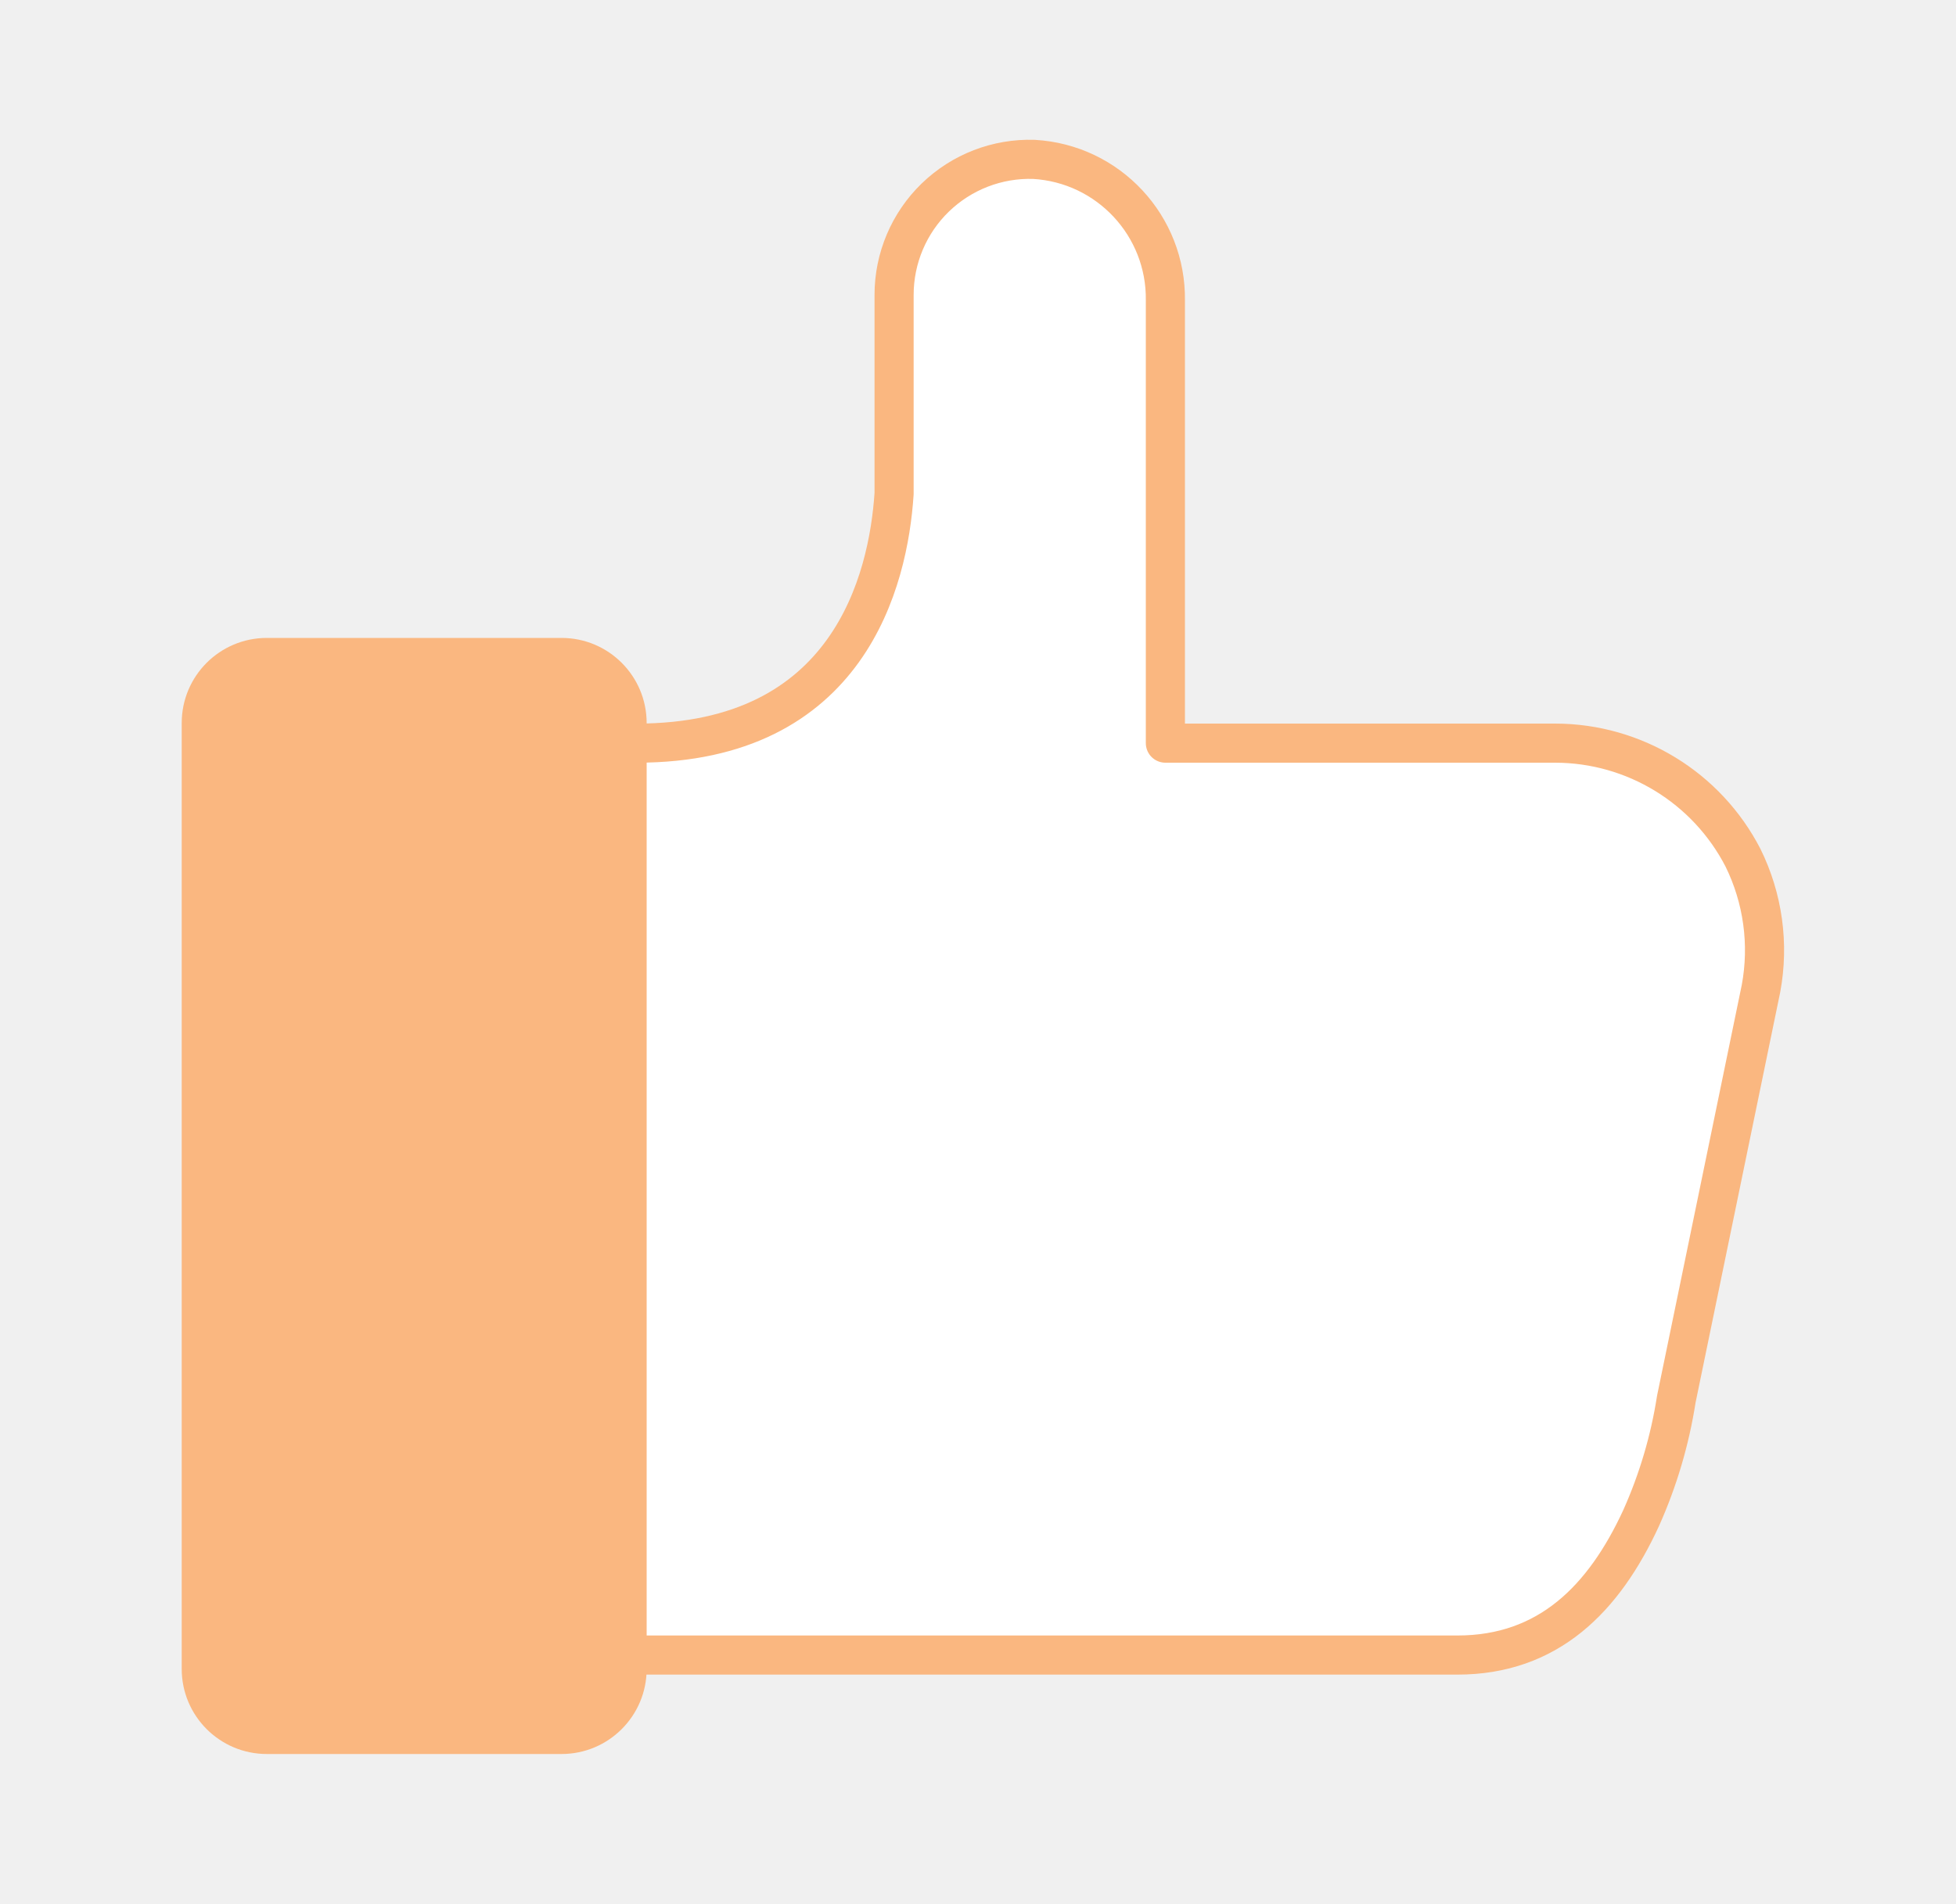
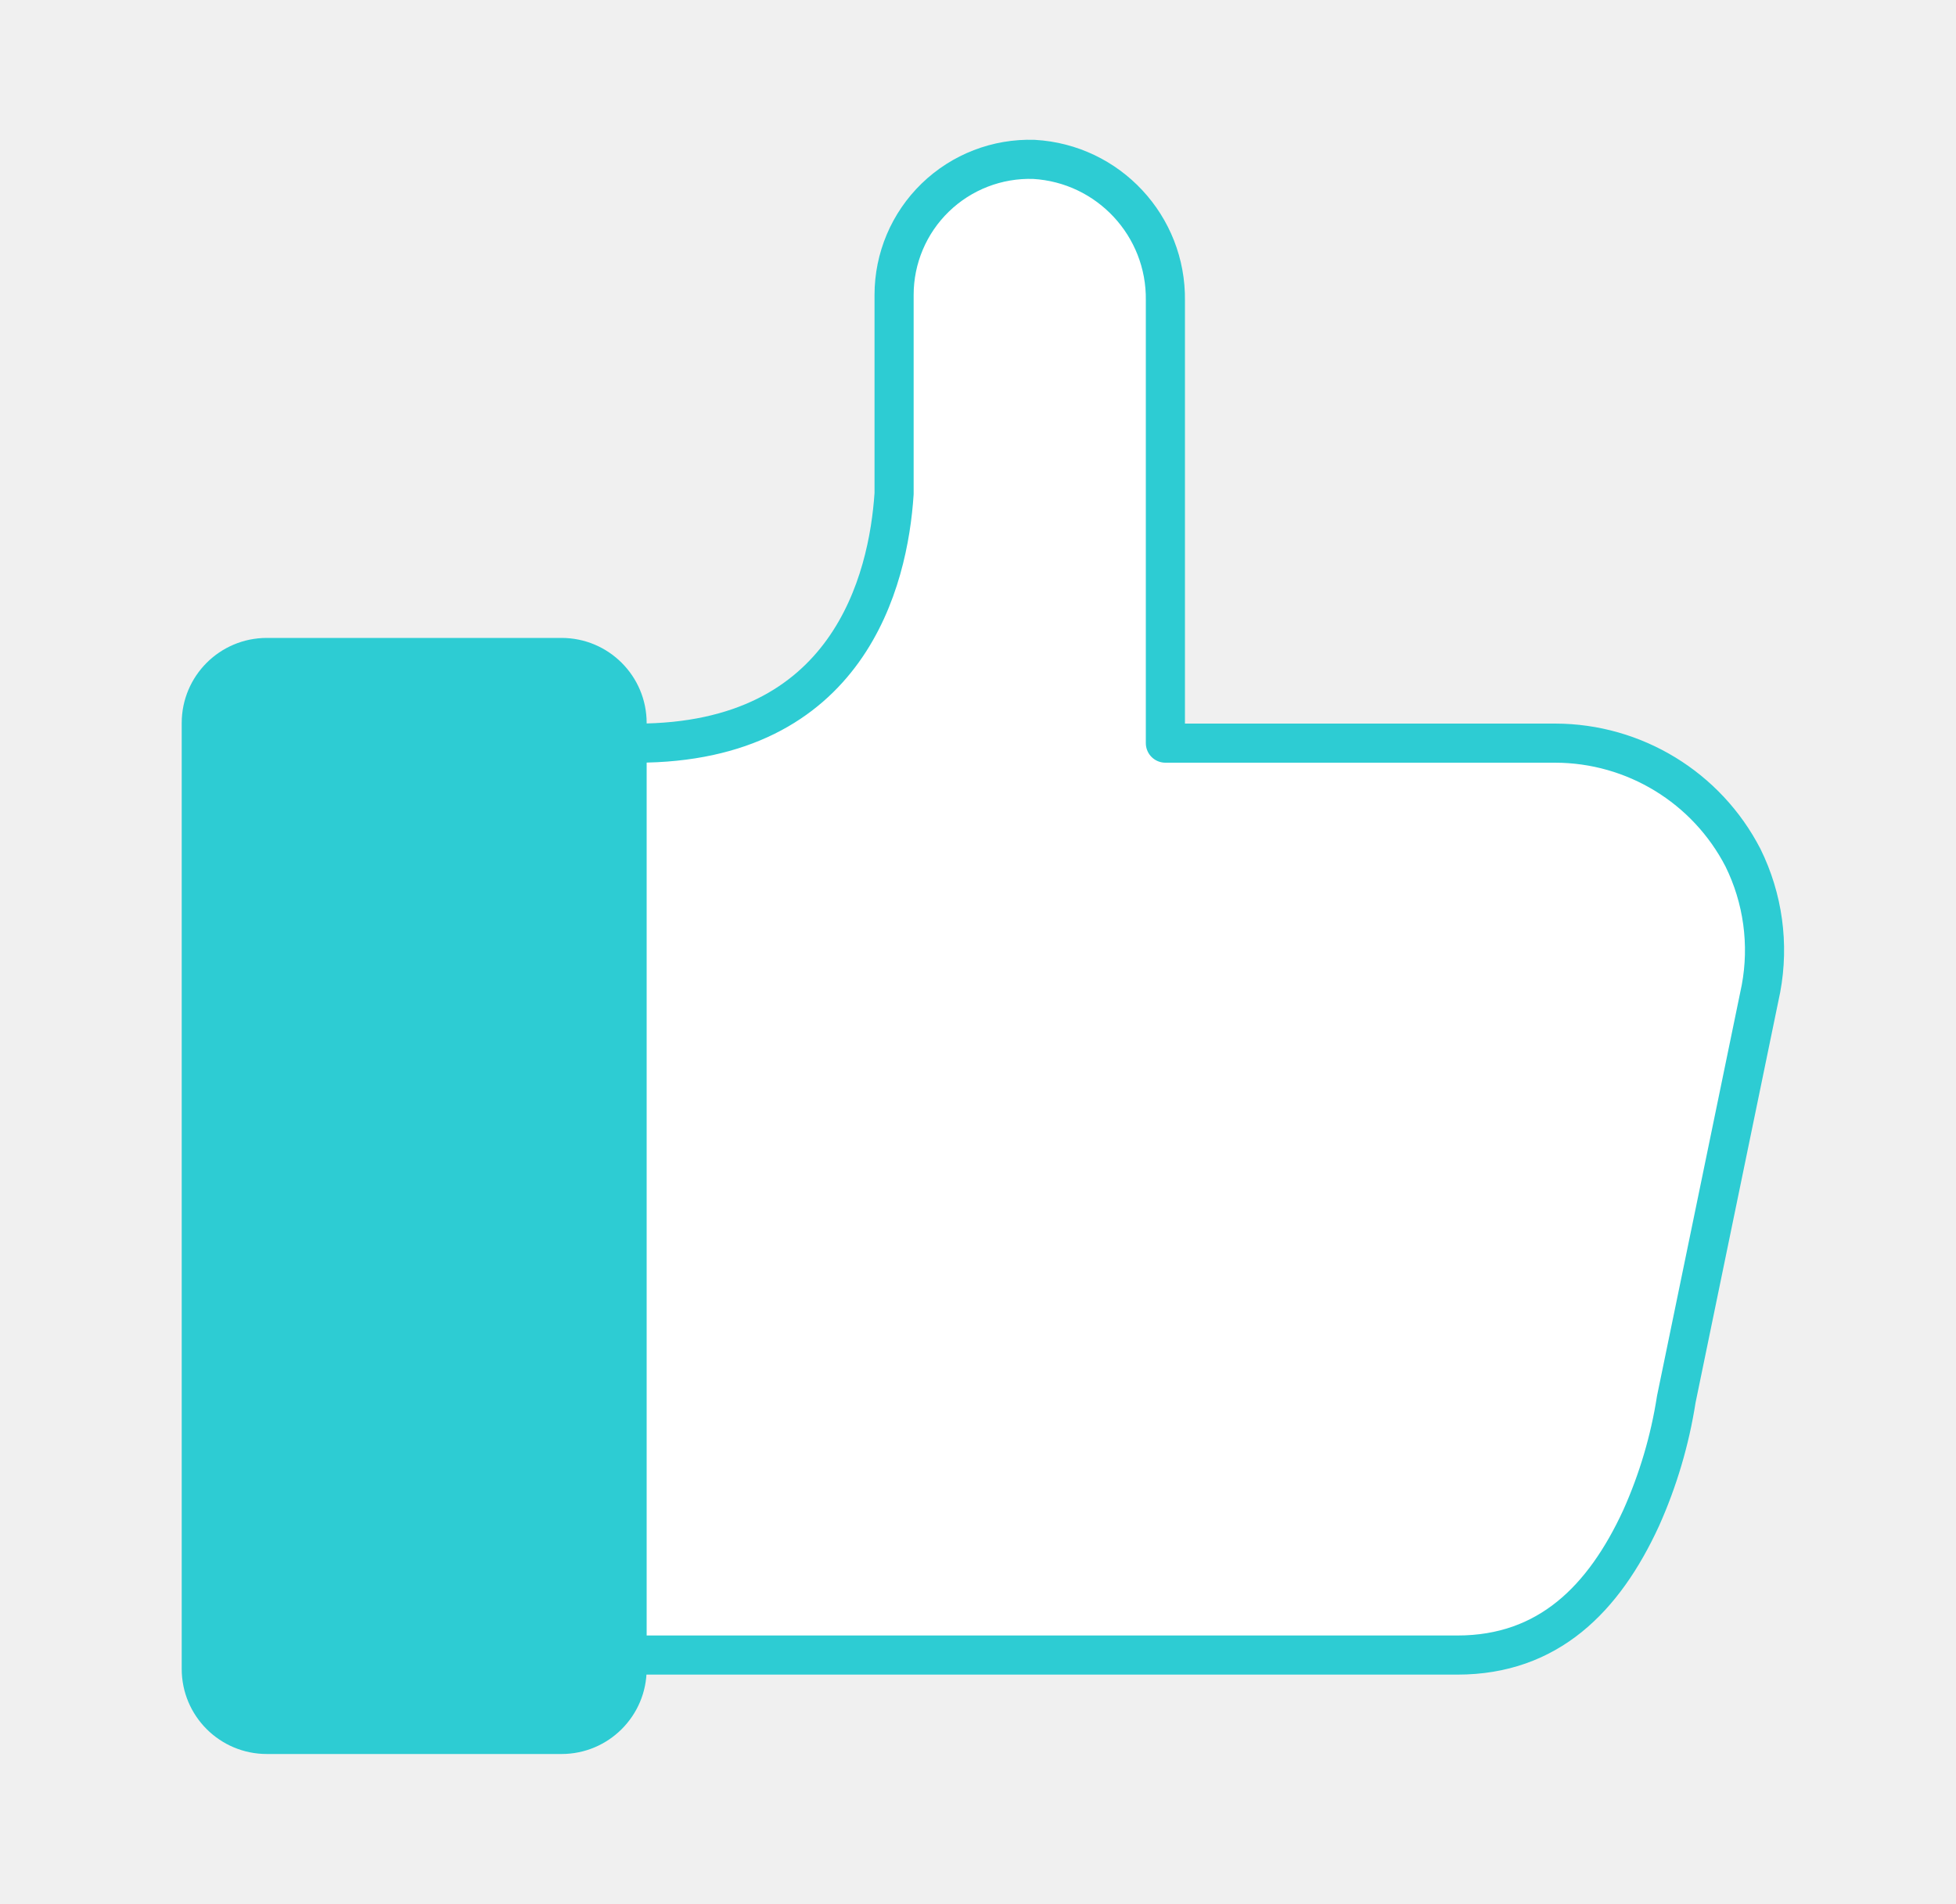
<svg xmlns="http://www.w3.org/2000/svg" id="Layer_1" data-name="Layer 1" viewBox="0 0 100 97.33">
  <defs>
-     <style>.cls-1{fill:#fff;stroke-linecap:round;stroke-linejoin:round;stroke-width:2px;}.cls-1,.cls-2{stroke:#fab780;}.cls-2{fill:#fab780;stroke-miterlimit:10;}</style>
+     <style>.cls-1{fill:#fff;stroke-linecap:round;stroke-linejoin:round;stroke-width:2px;}.cls-1,.cls-2{stroke:#2dccd3;}.cls-2{fill:#2dccd3;stroke-miterlimit:10;}</style>
  </defs>
  <path class="cls-1" d="M79.51,38H59.58c0-.1,0-.21,0-.31V15.37a7.13,7.13,0,0,0-6.72-7.22,6.93,6.93,0,0,0-7.15,6.93V25.24C45.42,29.67,43.41,38,32.56,38H22.42A10.82,10.82,0,0,0,11.61,48.84v25A10.82,10.82,0,0,0,22.42,84.63H74.51c4.65,0,7.49-2.88,9.39-7a23.84,23.84,0,0,0,1.8-6.08l4.33-21a10.7,10.7,0,0,0-.92-6.69A10.82,10.82,0,0,0,79.51,38Z" />
  <rect class="cls-2" x="9.79" y="33.12" width="22.77" height="56.07" rx="3.85" ry="3.85" />
</svg>
